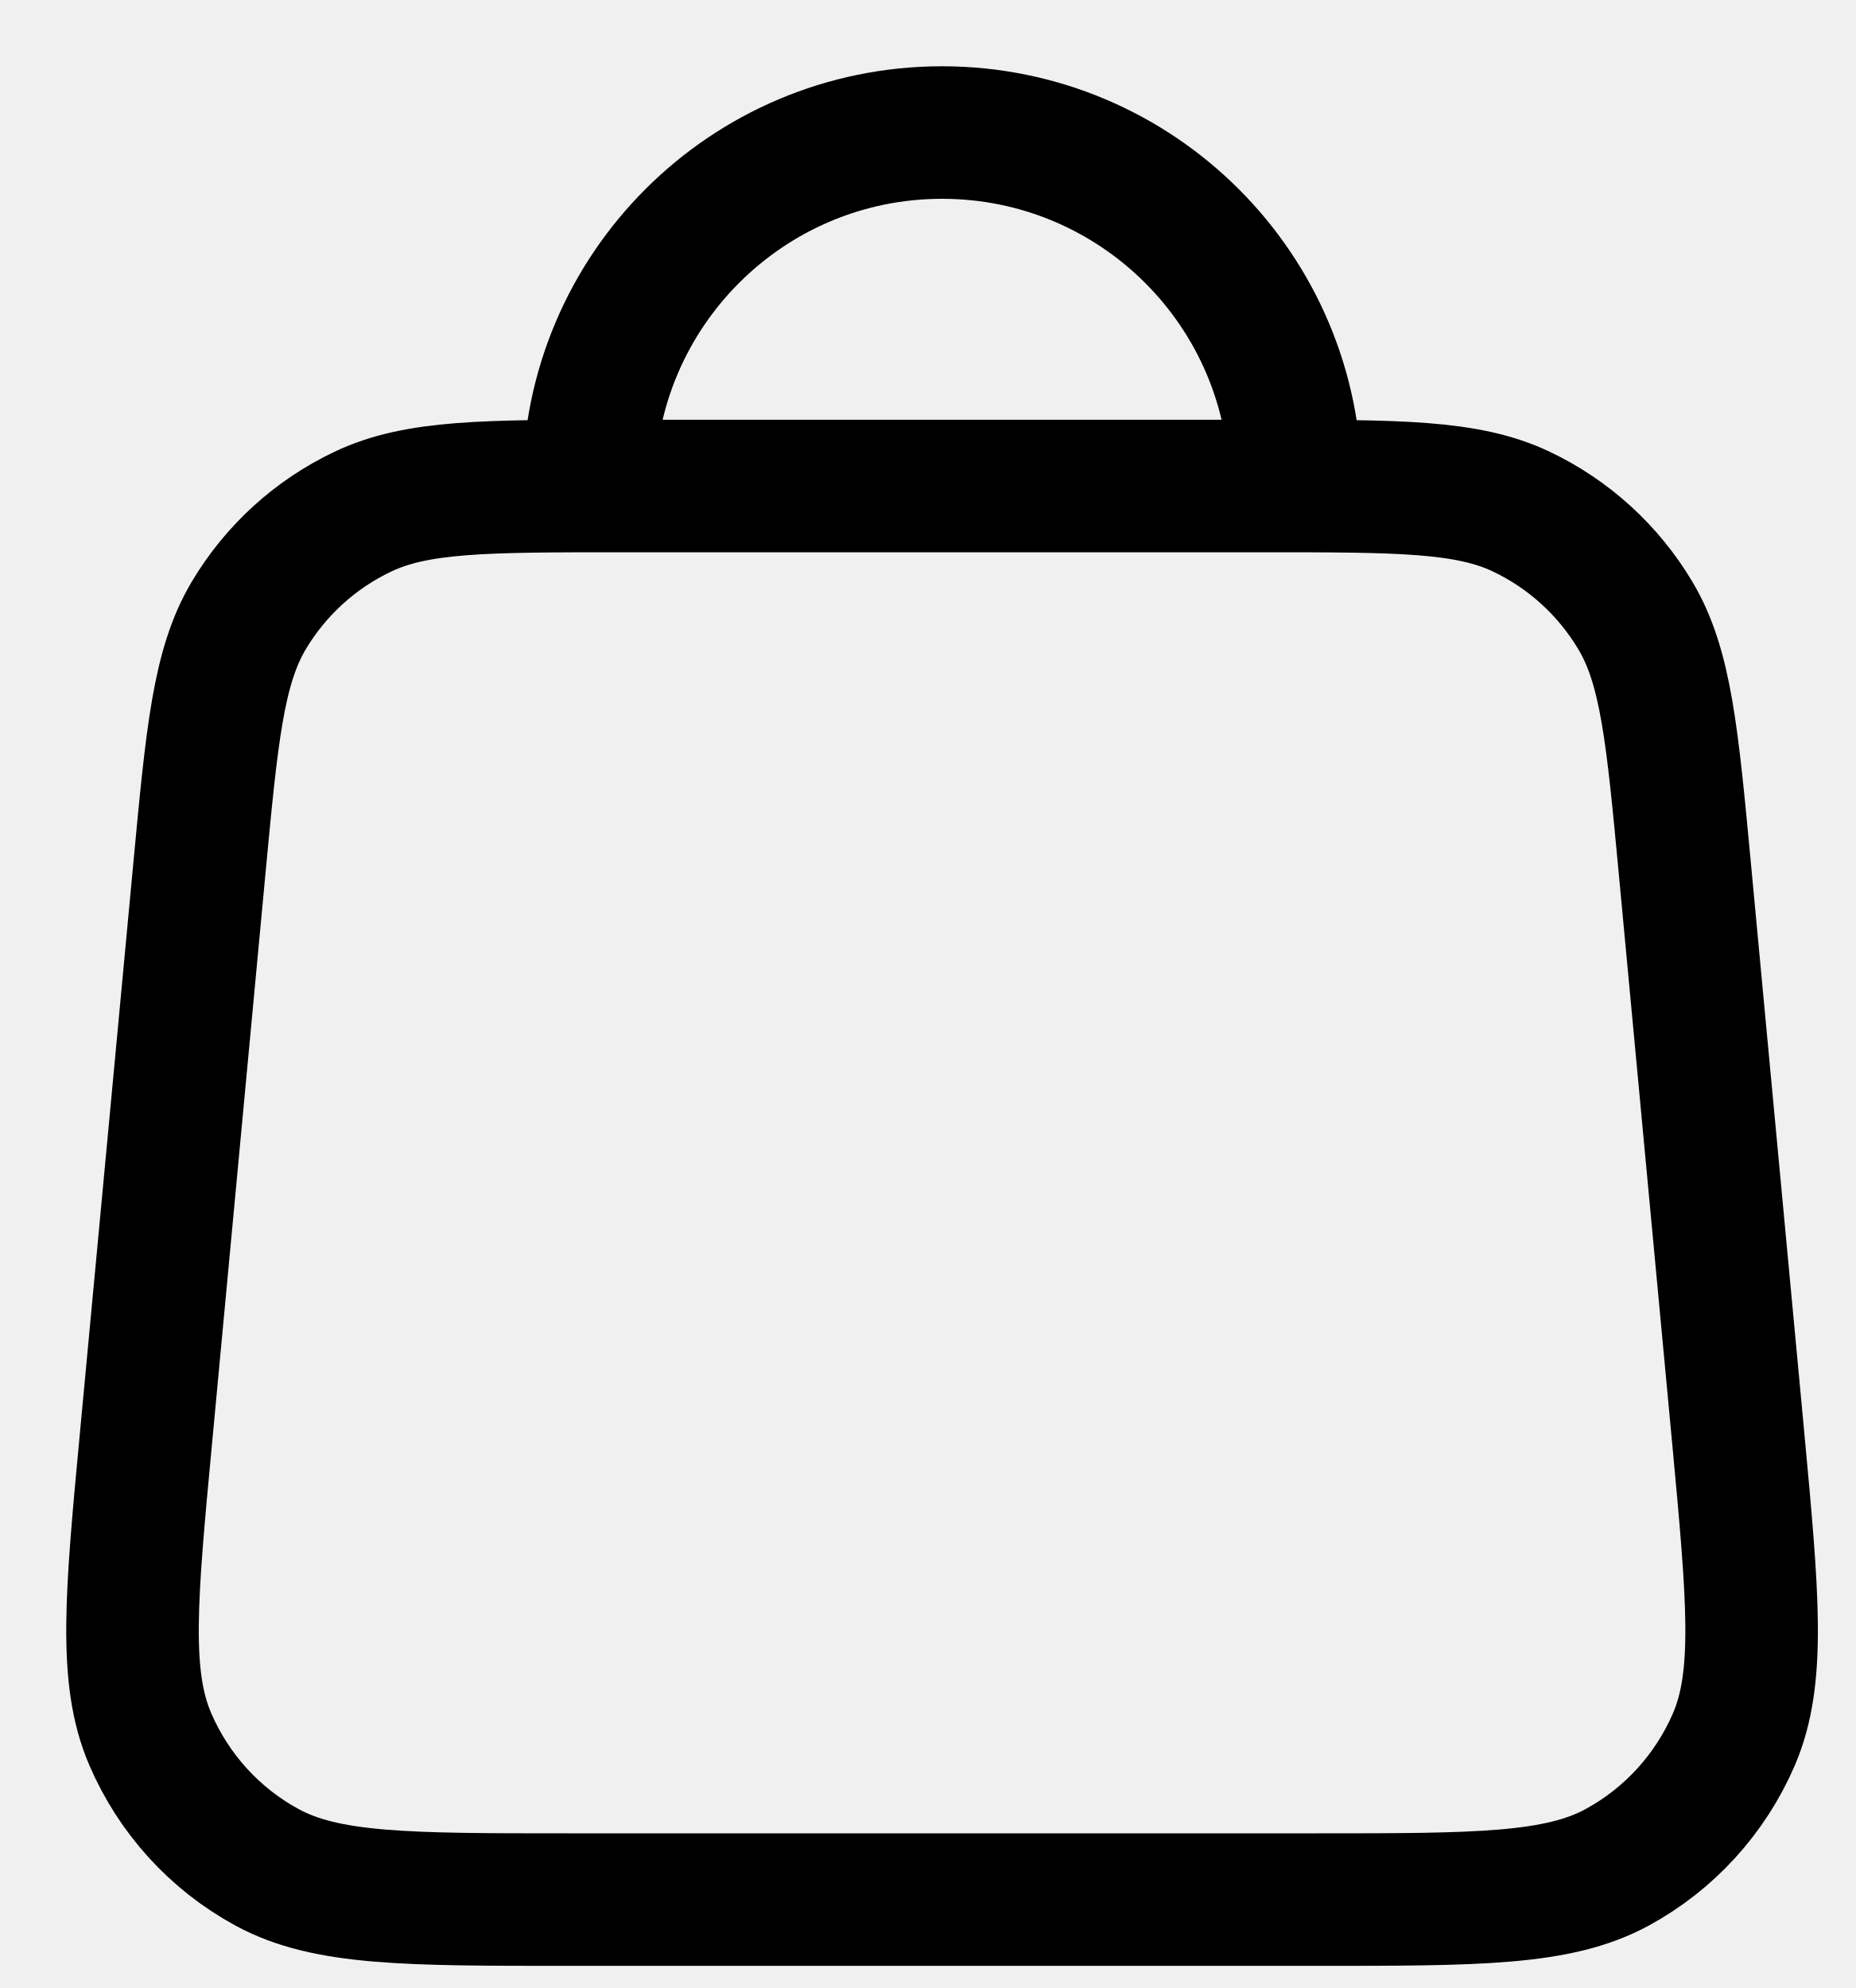
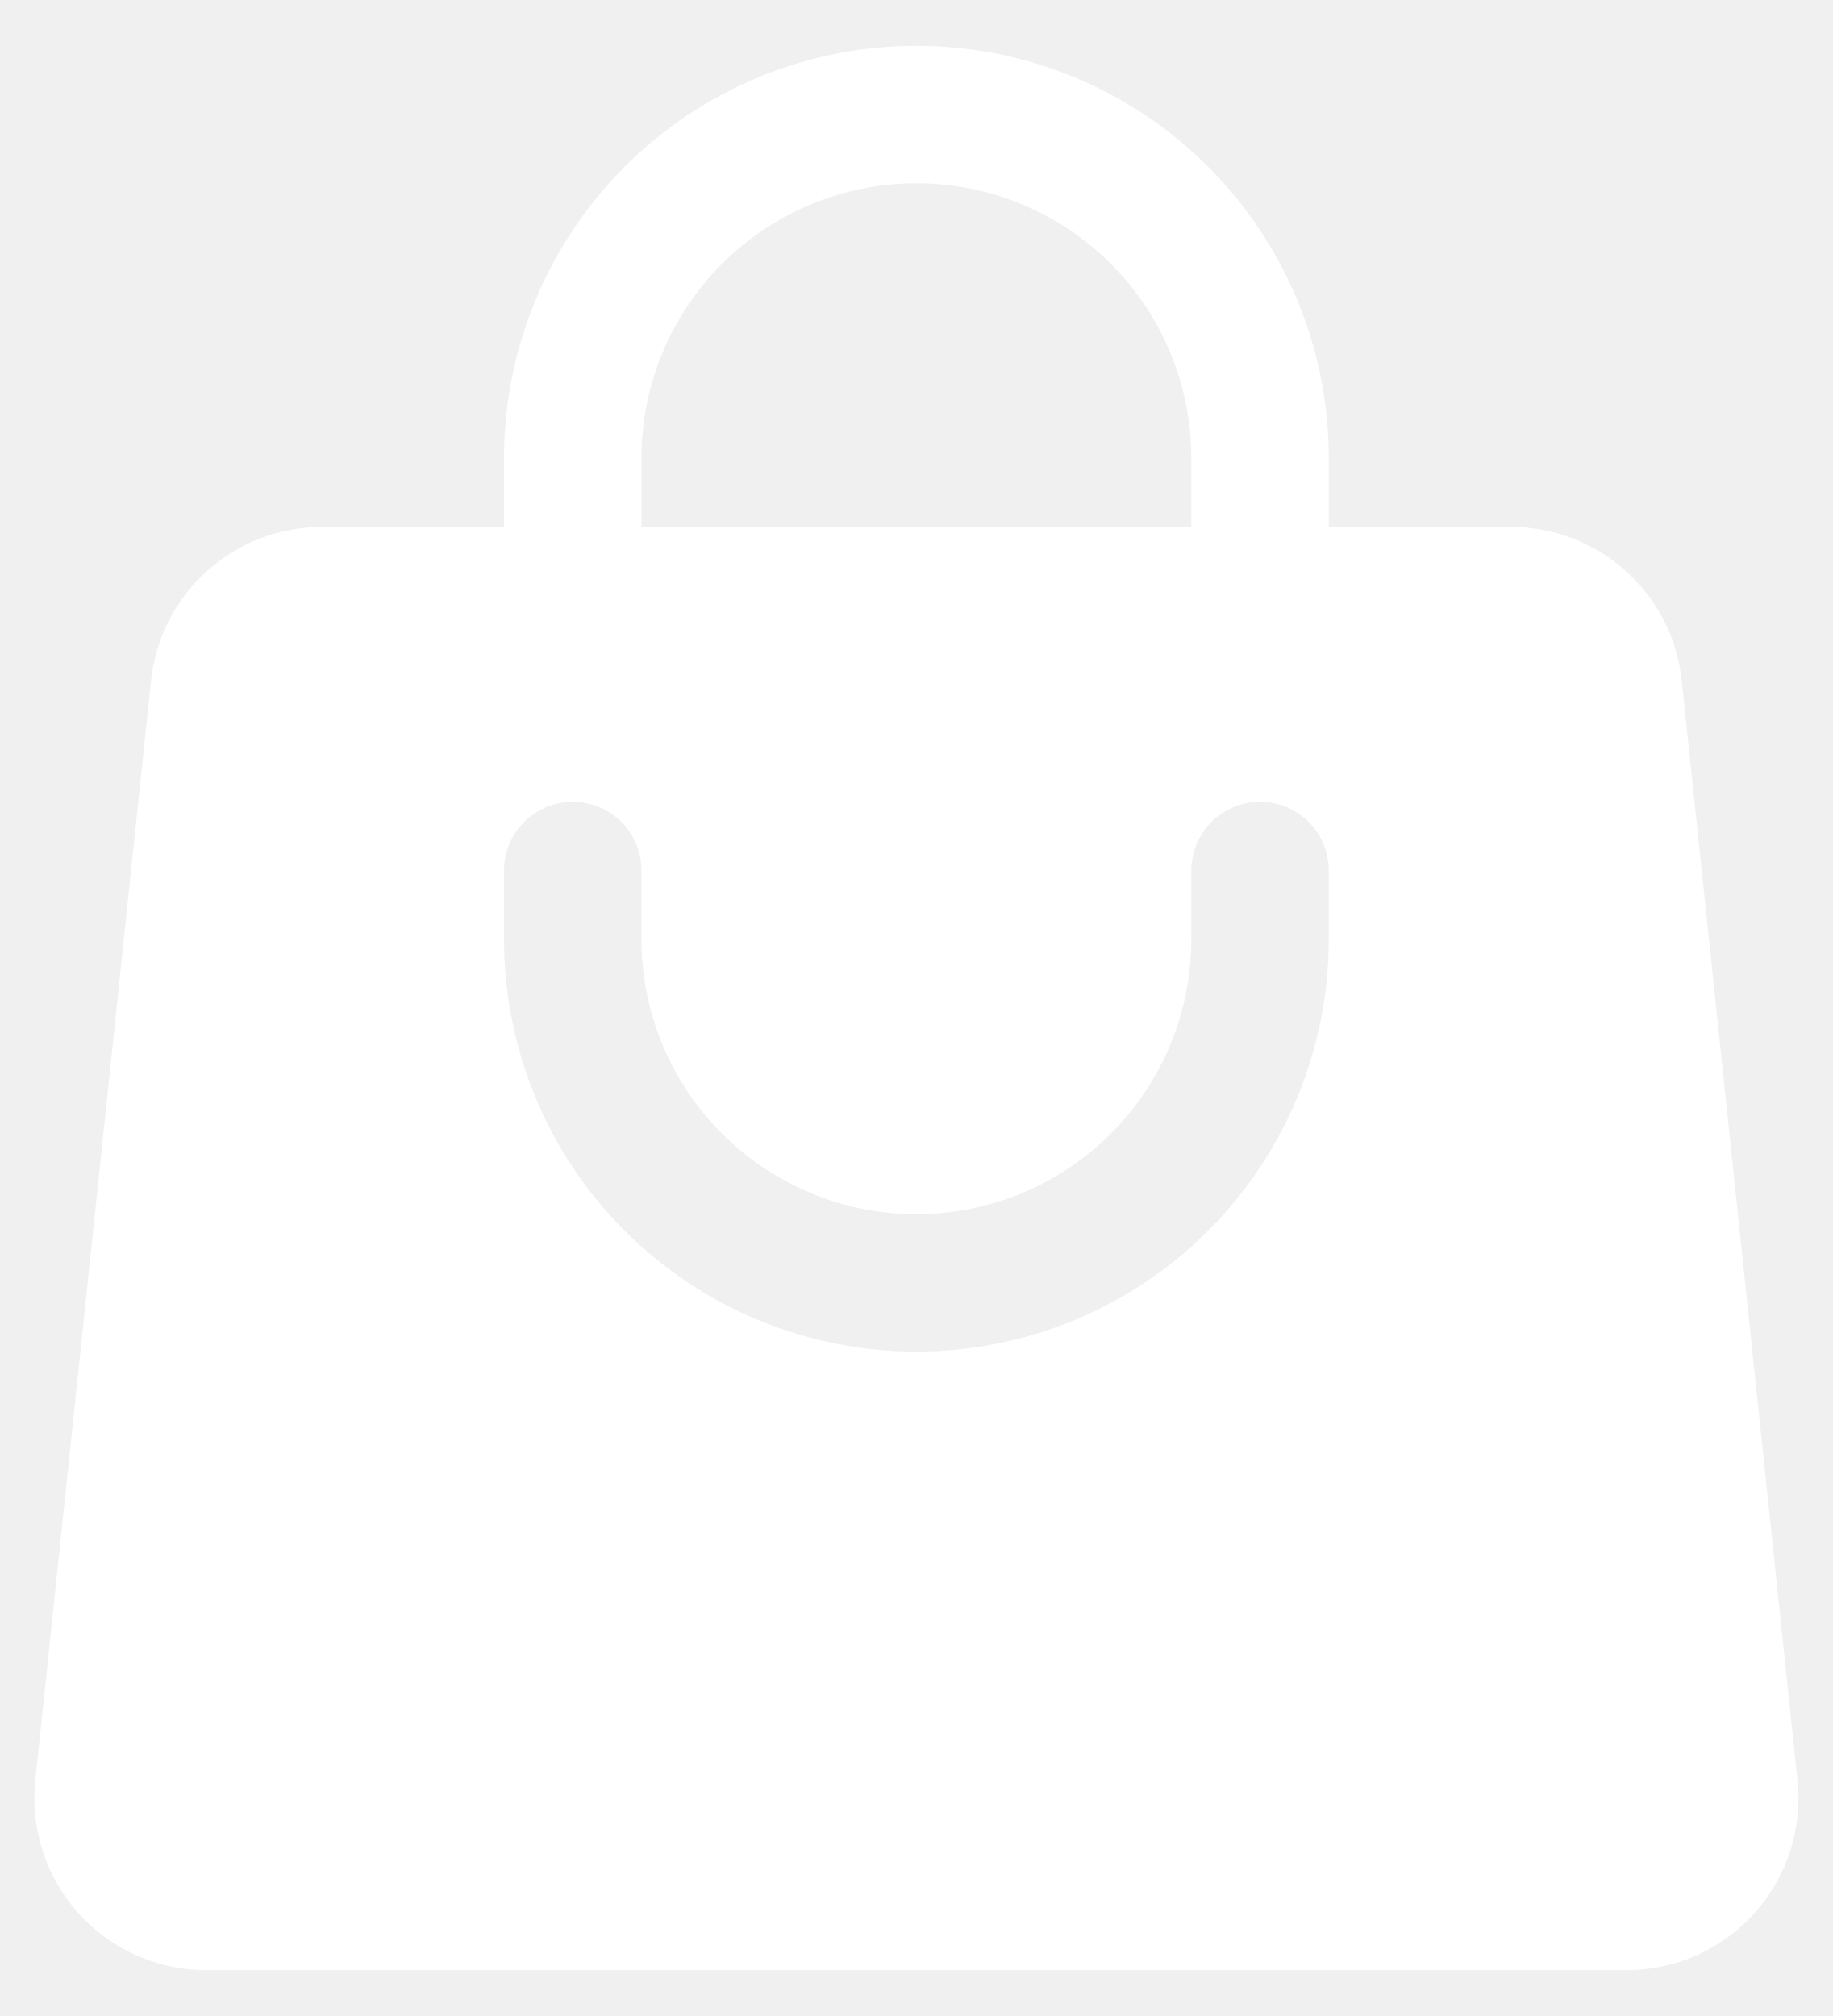
- <svg xmlns="http://www.w3.org/2000/svg" width="14" height="15" viewBox="0 0 14 15" fill="none">
-   <path d="M9.775 3.667C9.775 2.194 8.581 1 7.108 1C5.636 1 4.442 2.194 4.442 3.667M1.503 6.568L1.103 10.835C0.989 12.048 0.932 12.654 1.134 13.123C1.311 13.534 1.62 13.875 2.014 14.089C2.461 14.333 3.071 14.333 4.289 14.333H9.928C11.146 14.333 11.755 14.333 12.203 14.089C12.596 13.875 12.906 13.534 13.083 13.123C13.284 12.654 13.227 12.048 13.114 10.835L12.714 6.568C12.618 5.544 12.57 5.031 12.339 4.644C12.136 4.303 11.836 4.03 11.478 3.86C11.071 3.667 10.556 3.667 9.528 3.667L4.689 3.667C3.66 3.667 3.146 3.667 2.739 3.86C2.38 4.03 2.08 4.303 1.877 4.644C1.647 5.031 1.599 5.544 1.503 6.568Z" stroke="black" stroke-linecap="round" stroke-linejoin="round" />
+ <svg xmlns="http://www.w3.org/2000/svg" width="20" height="22" viewBox="0 0 20 22" fill="none">
+   <path fill-rule="evenodd" clip-rule="evenodd" d="M5.5 5V5.75H3.513C2.553 5.75 1.749 6.474 1.648 7.429L0.385 19.429C0.358 19.69 0.386 19.954 0.467 20.204C0.548 20.454 0.681 20.684 0.857 20.88C1.033 21.075 1.247 21.231 1.488 21.338C1.728 21.445 1.987 21.5 2.25 21.5H17.75C18.013 21.5 18.273 21.445 18.513 21.338C18.753 21.231 18.968 21.075 19.144 20.88C19.32 20.684 19.453 20.454 19.534 20.204C19.615 19.954 19.643 19.69 19.615 19.429L18.352 7.429C18.304 6.968 18.087 6.542 17.742 6.232C17.398 5.921 16.951 5.75 16.487 5.75H14.5V5C14.5 3.807 14.026 2.662 13.182 1.818C12.338 0.974 11.194 0.5 10 0.5C8.807 0.5 7.662 0.974 6.818 1.818C5.974 2.662 5.5 3.807 5.5 5ZM10 2C9.205 2 8.442 2.316 7.879 2.879C7.316 3.441 7 4.204 7 5V5.75H13V5C13 4.204 12.684 3.441 12.122 2.879C11.559 2.316 10.796 2 10 2ZM7 10.25C7 11.046 7.316 11.809 7.879 12.371C8.442 12.934 9.205 13.25 10 13.25C10.796 13.25 11.559 12.934 12.122 12.371C12.684 11.809 13 11.046 13 10.25V9.5C13 9.301 13.079 9.11 13.22 8.97C13.361 8.829 13.551 8.75 13.75 8.75C13.949 8.75 14.14 8.829 14.281 8.97C14.421 9.11 14.5 9.301 14.5 9.5V10.25C14.5 11.444 14.026 12.588 13.182 13.432C12.338 14.276 11.194 14.75 10 14.75C8.807 14.75 7.662 14.276 6.818 13.432C5.974 12.588 5.5 11.444 5.5 10.25V9.5C5.5 9.301 5.579 9.11 5.72 8.97C5.861 8.829 6.051 8.75 6.25 8.75C6.449 8.75 6.64 8.829 6.781 8.97C6.921 9.11 7 9.301 7 9.5V10.25Z" fill="white" />
</svg>
